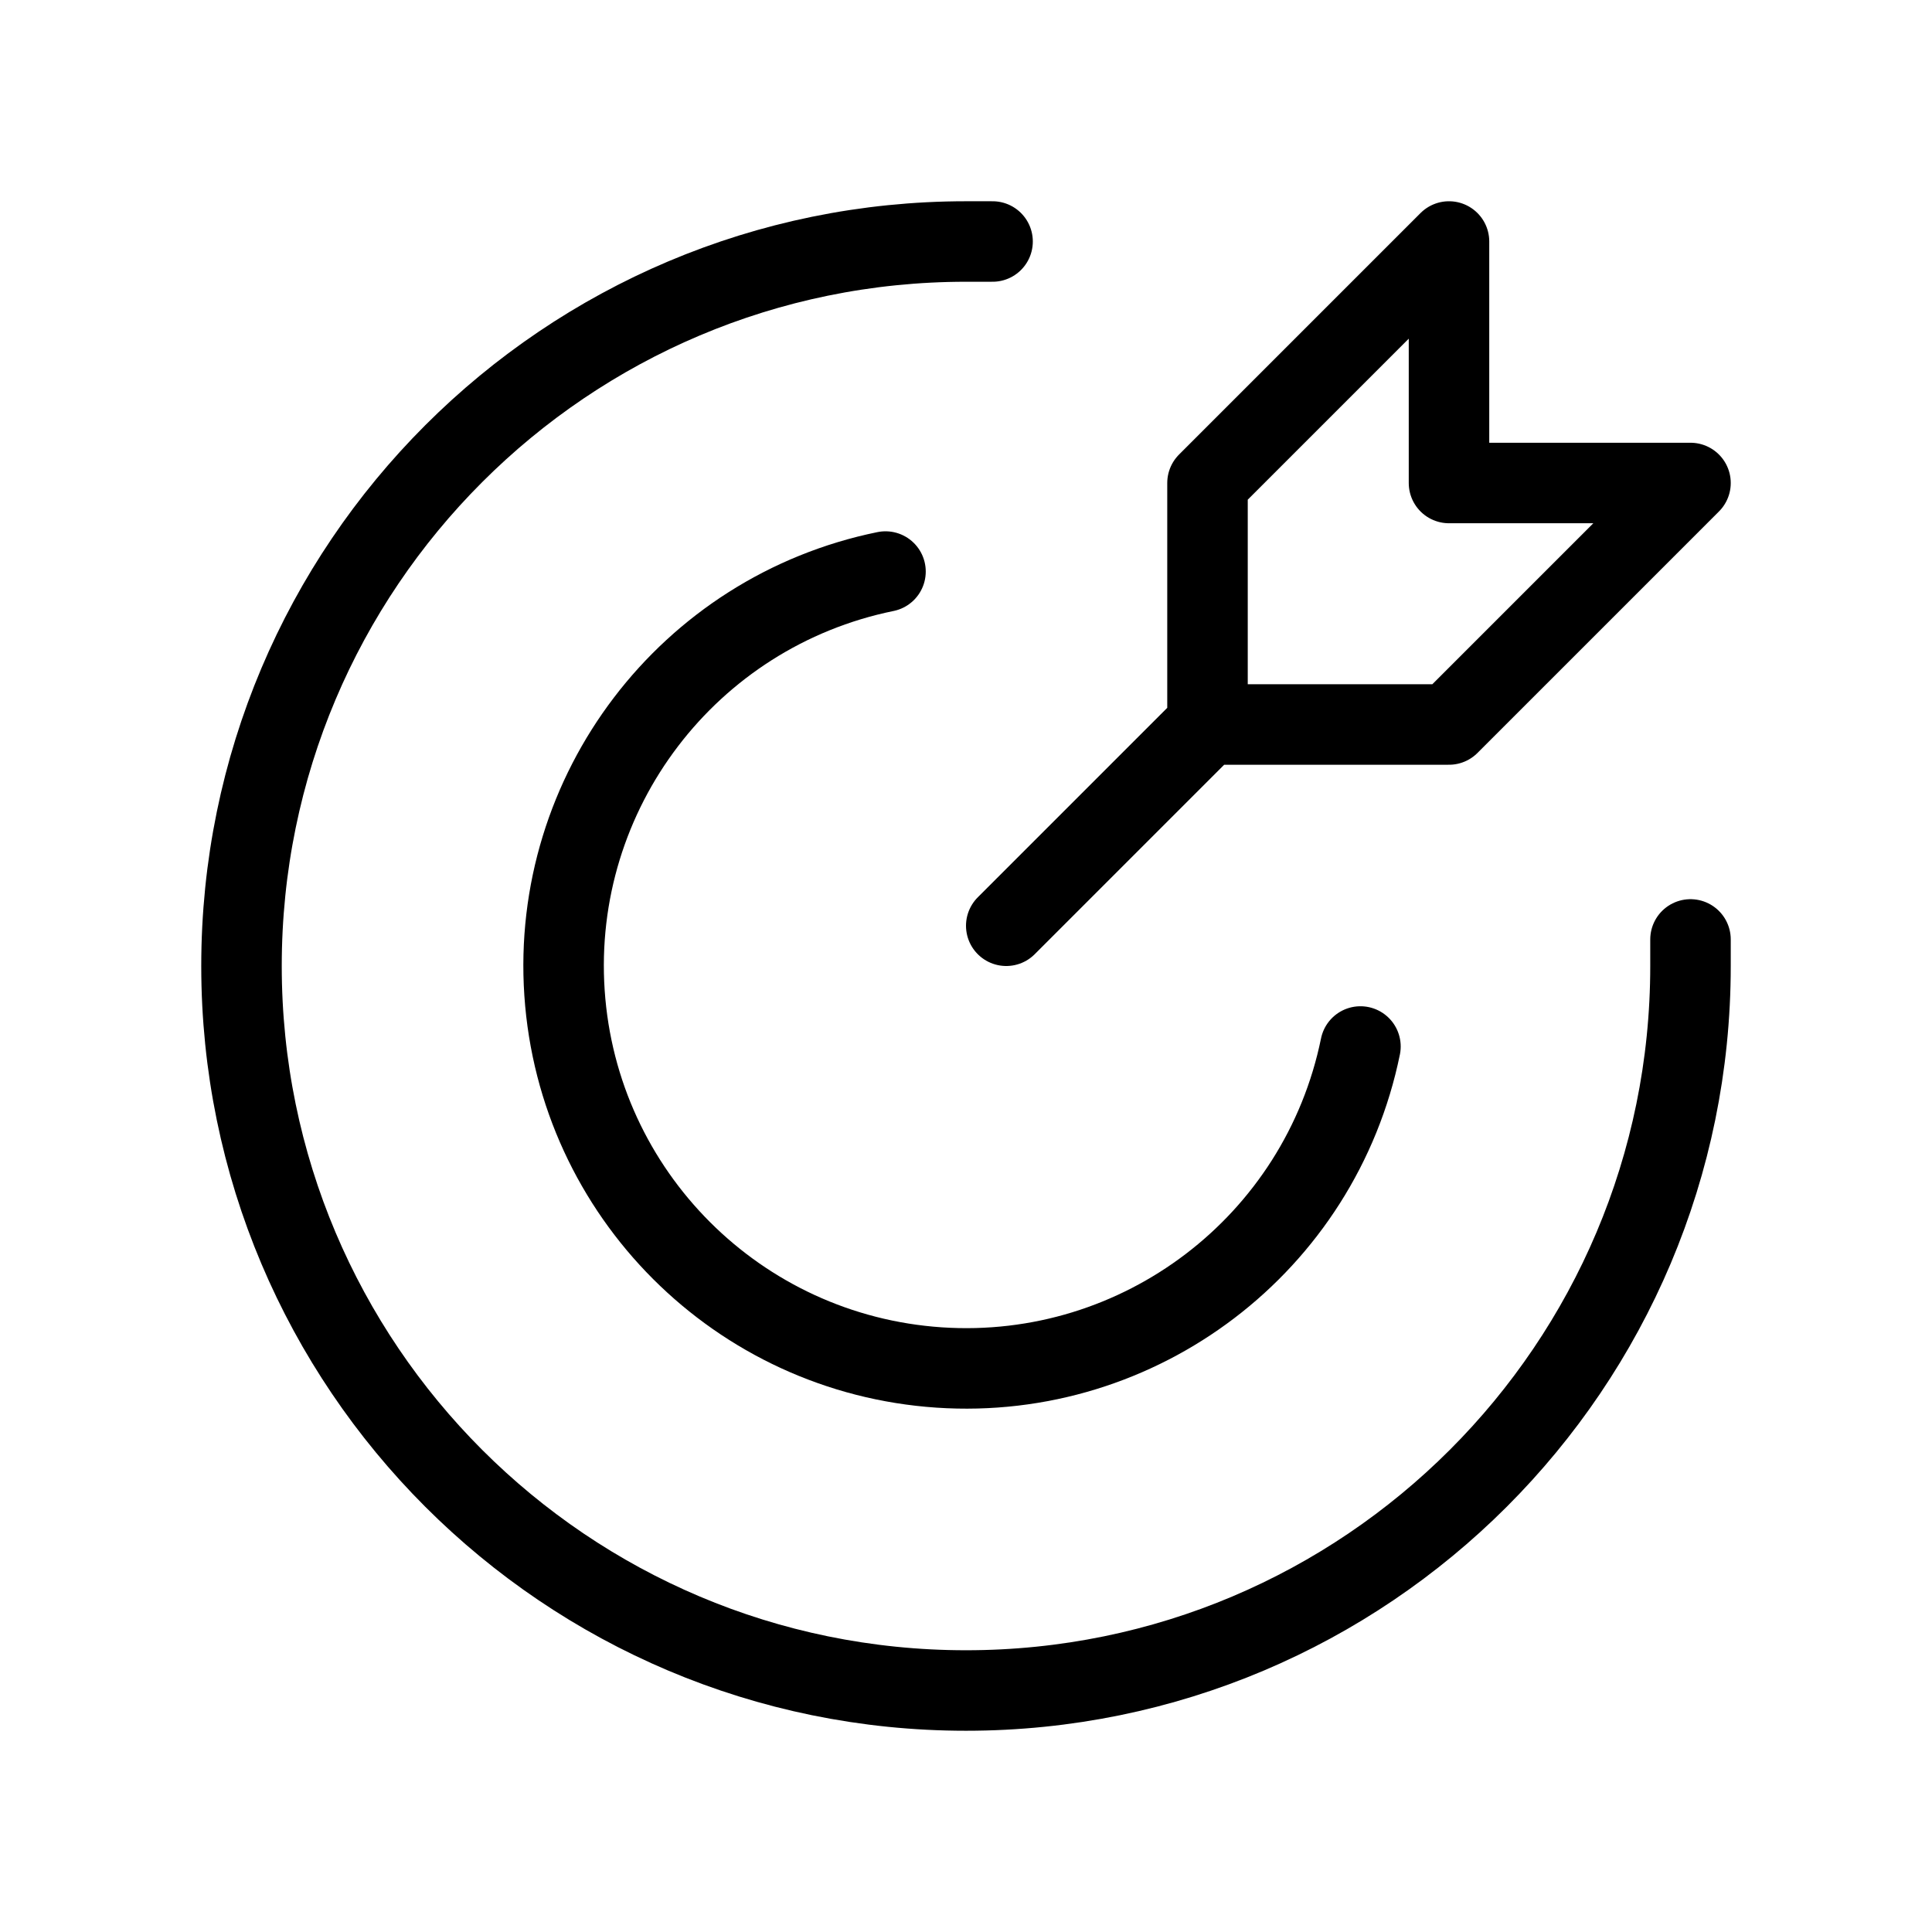
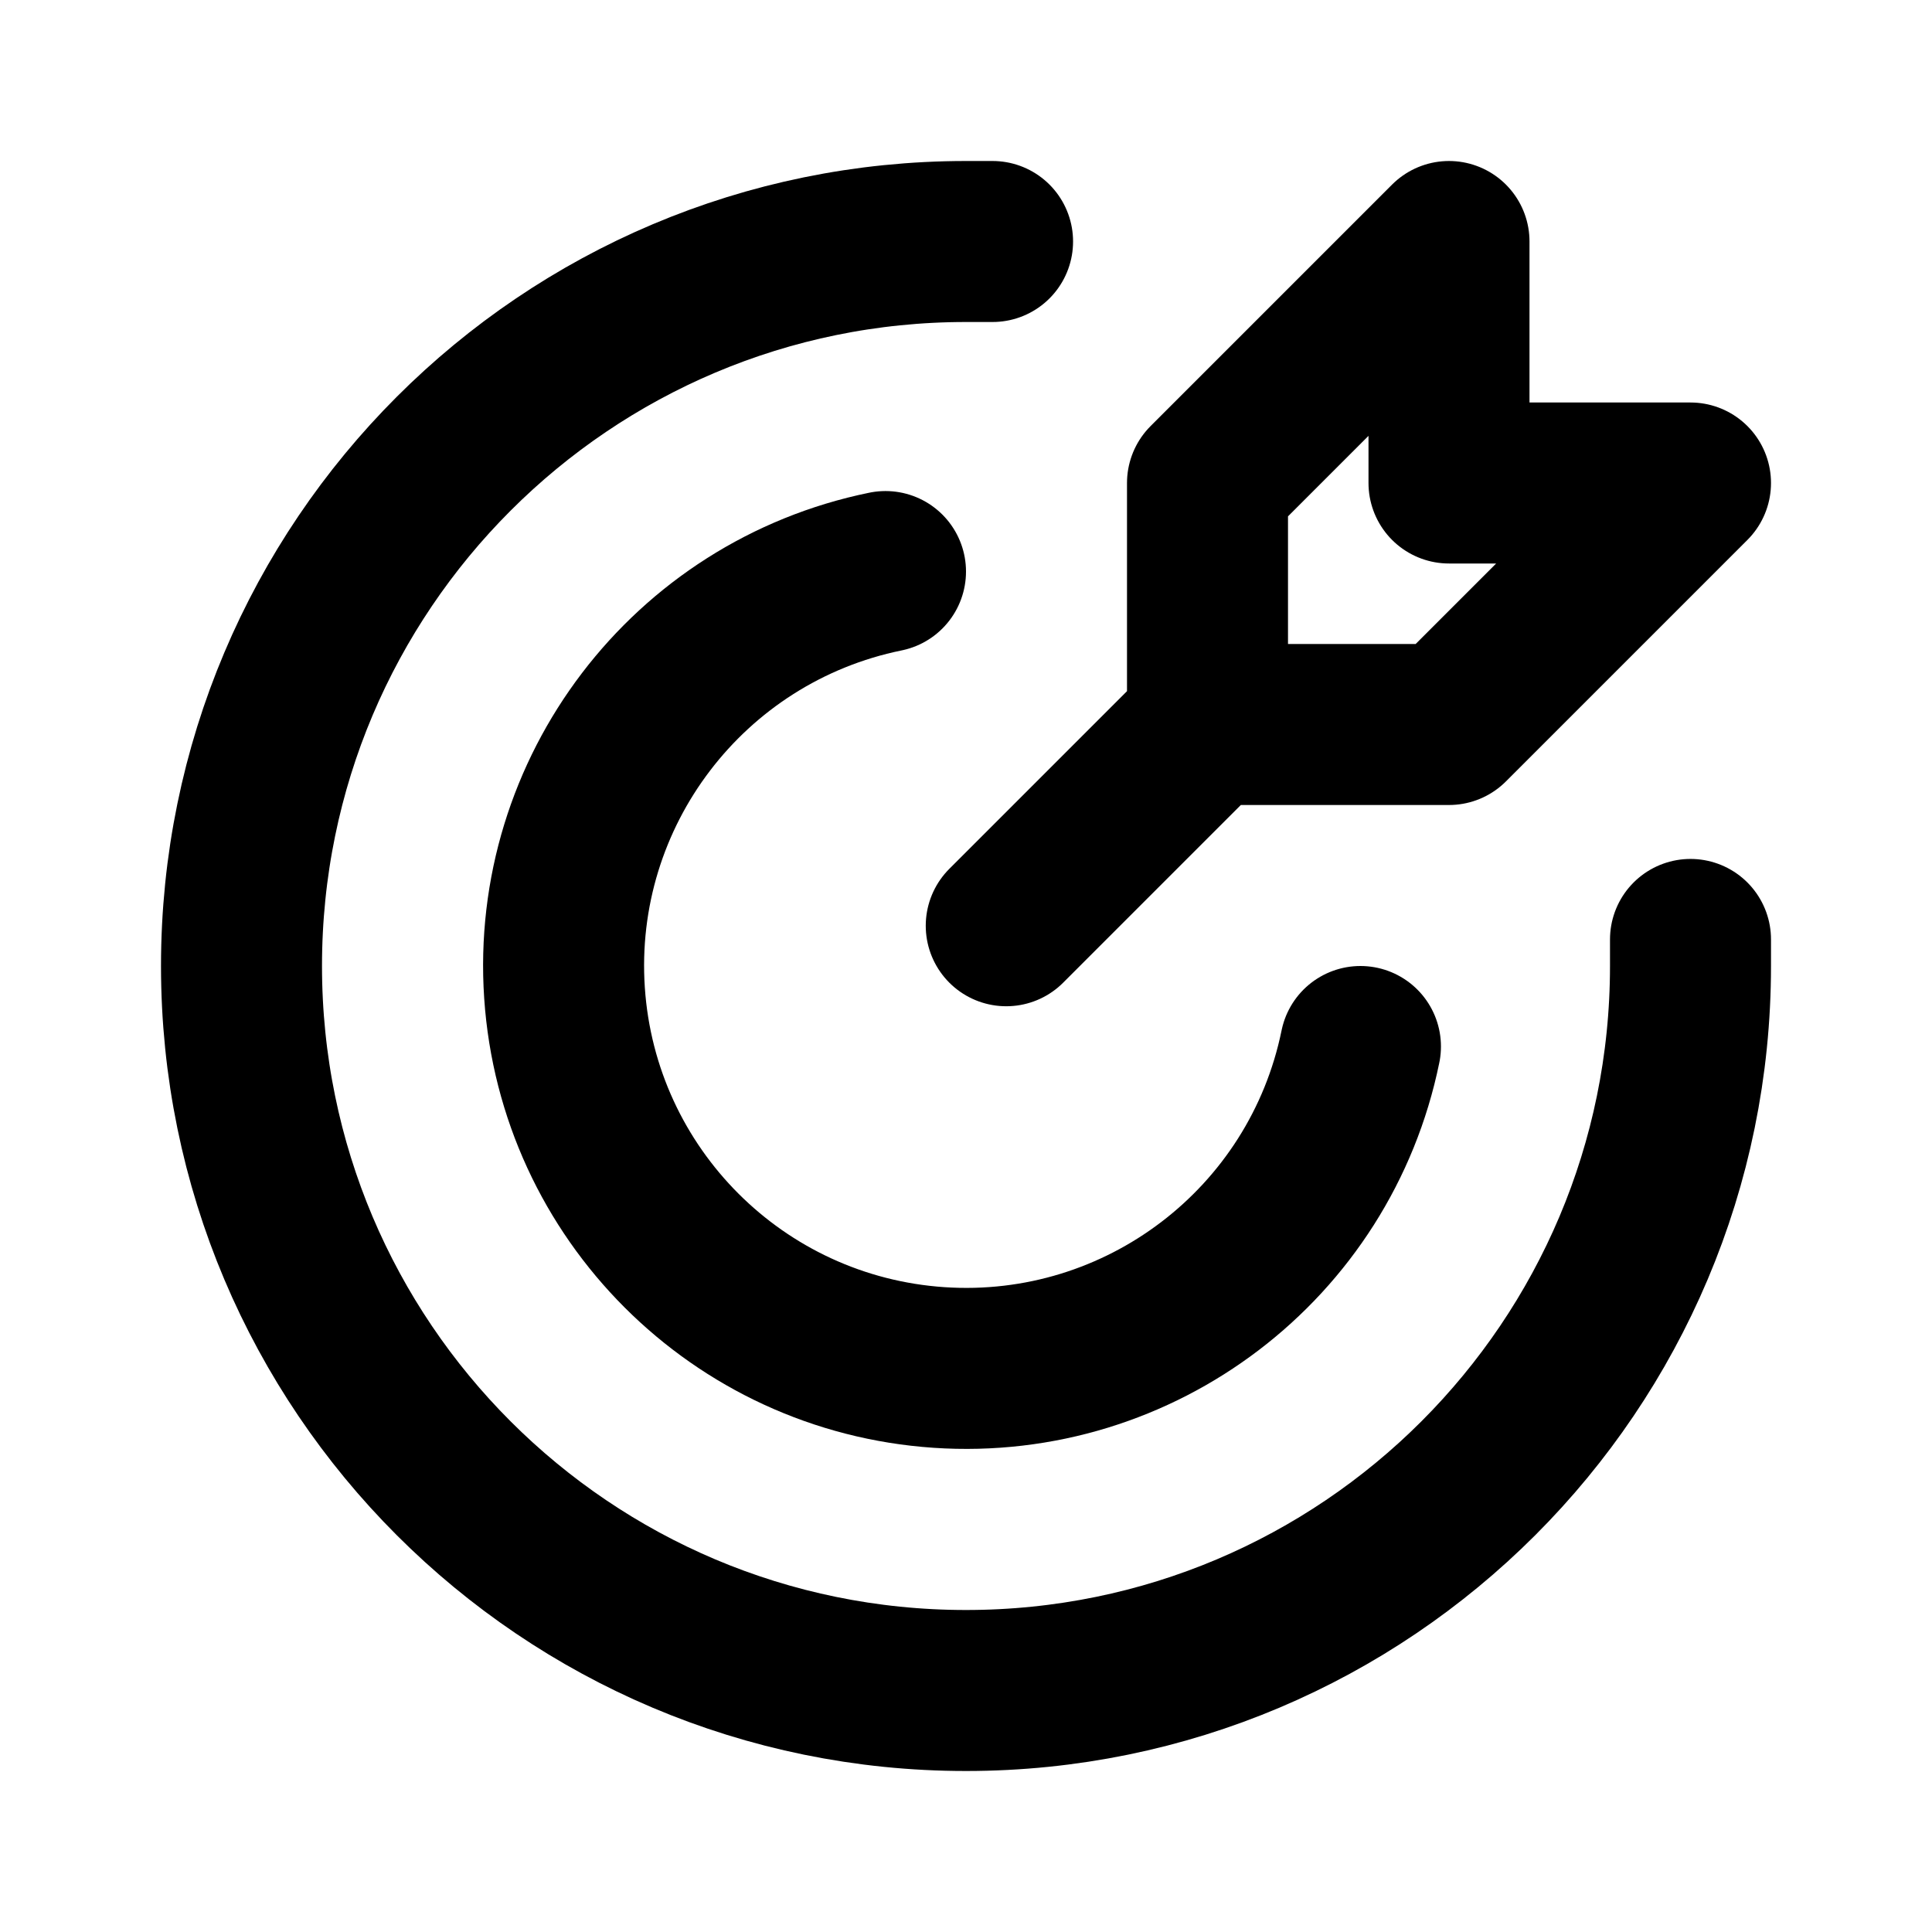
<svg xmlns="http://www.w3.org/2000/svg" viewBox="0 0 48 48" xml:space="preserve" width="100%" height="100%">
  <g transform="scale(2)">
-     <path fill="none" stroke="#000" stroke-linecap="round" stroke-linejoin="round" d="M16.9 13A5 5 0 1 1 11 7.1" />
-     <path fill="none" stroke="#000" stroke-linecap="round" stroke-linejoin="round" d="m15 9-2.5 2.5M15 6v3h3l3-3h-3V3Zm-2.67-3H12a9 9 0 1 0 9 9v-.33" />
+     <path fill="none" stroke="currentColor" stroke-linecap="round" stroke-linejoin="round" stroke-width="2" d="M16.9 13A5 5 0 1 1 11 7.1" />
+     <path fill="none" stroke="currentColor" stroke-linecap="round" stroke-linejoin="round" stroke-width="2" d="m15 9-2.5 2.5M15 6v3h3l3-3h-3V3Zm-2.67-3H12a9 9 0 1 0 9 9v-.33" />
  </g>
</svg>
